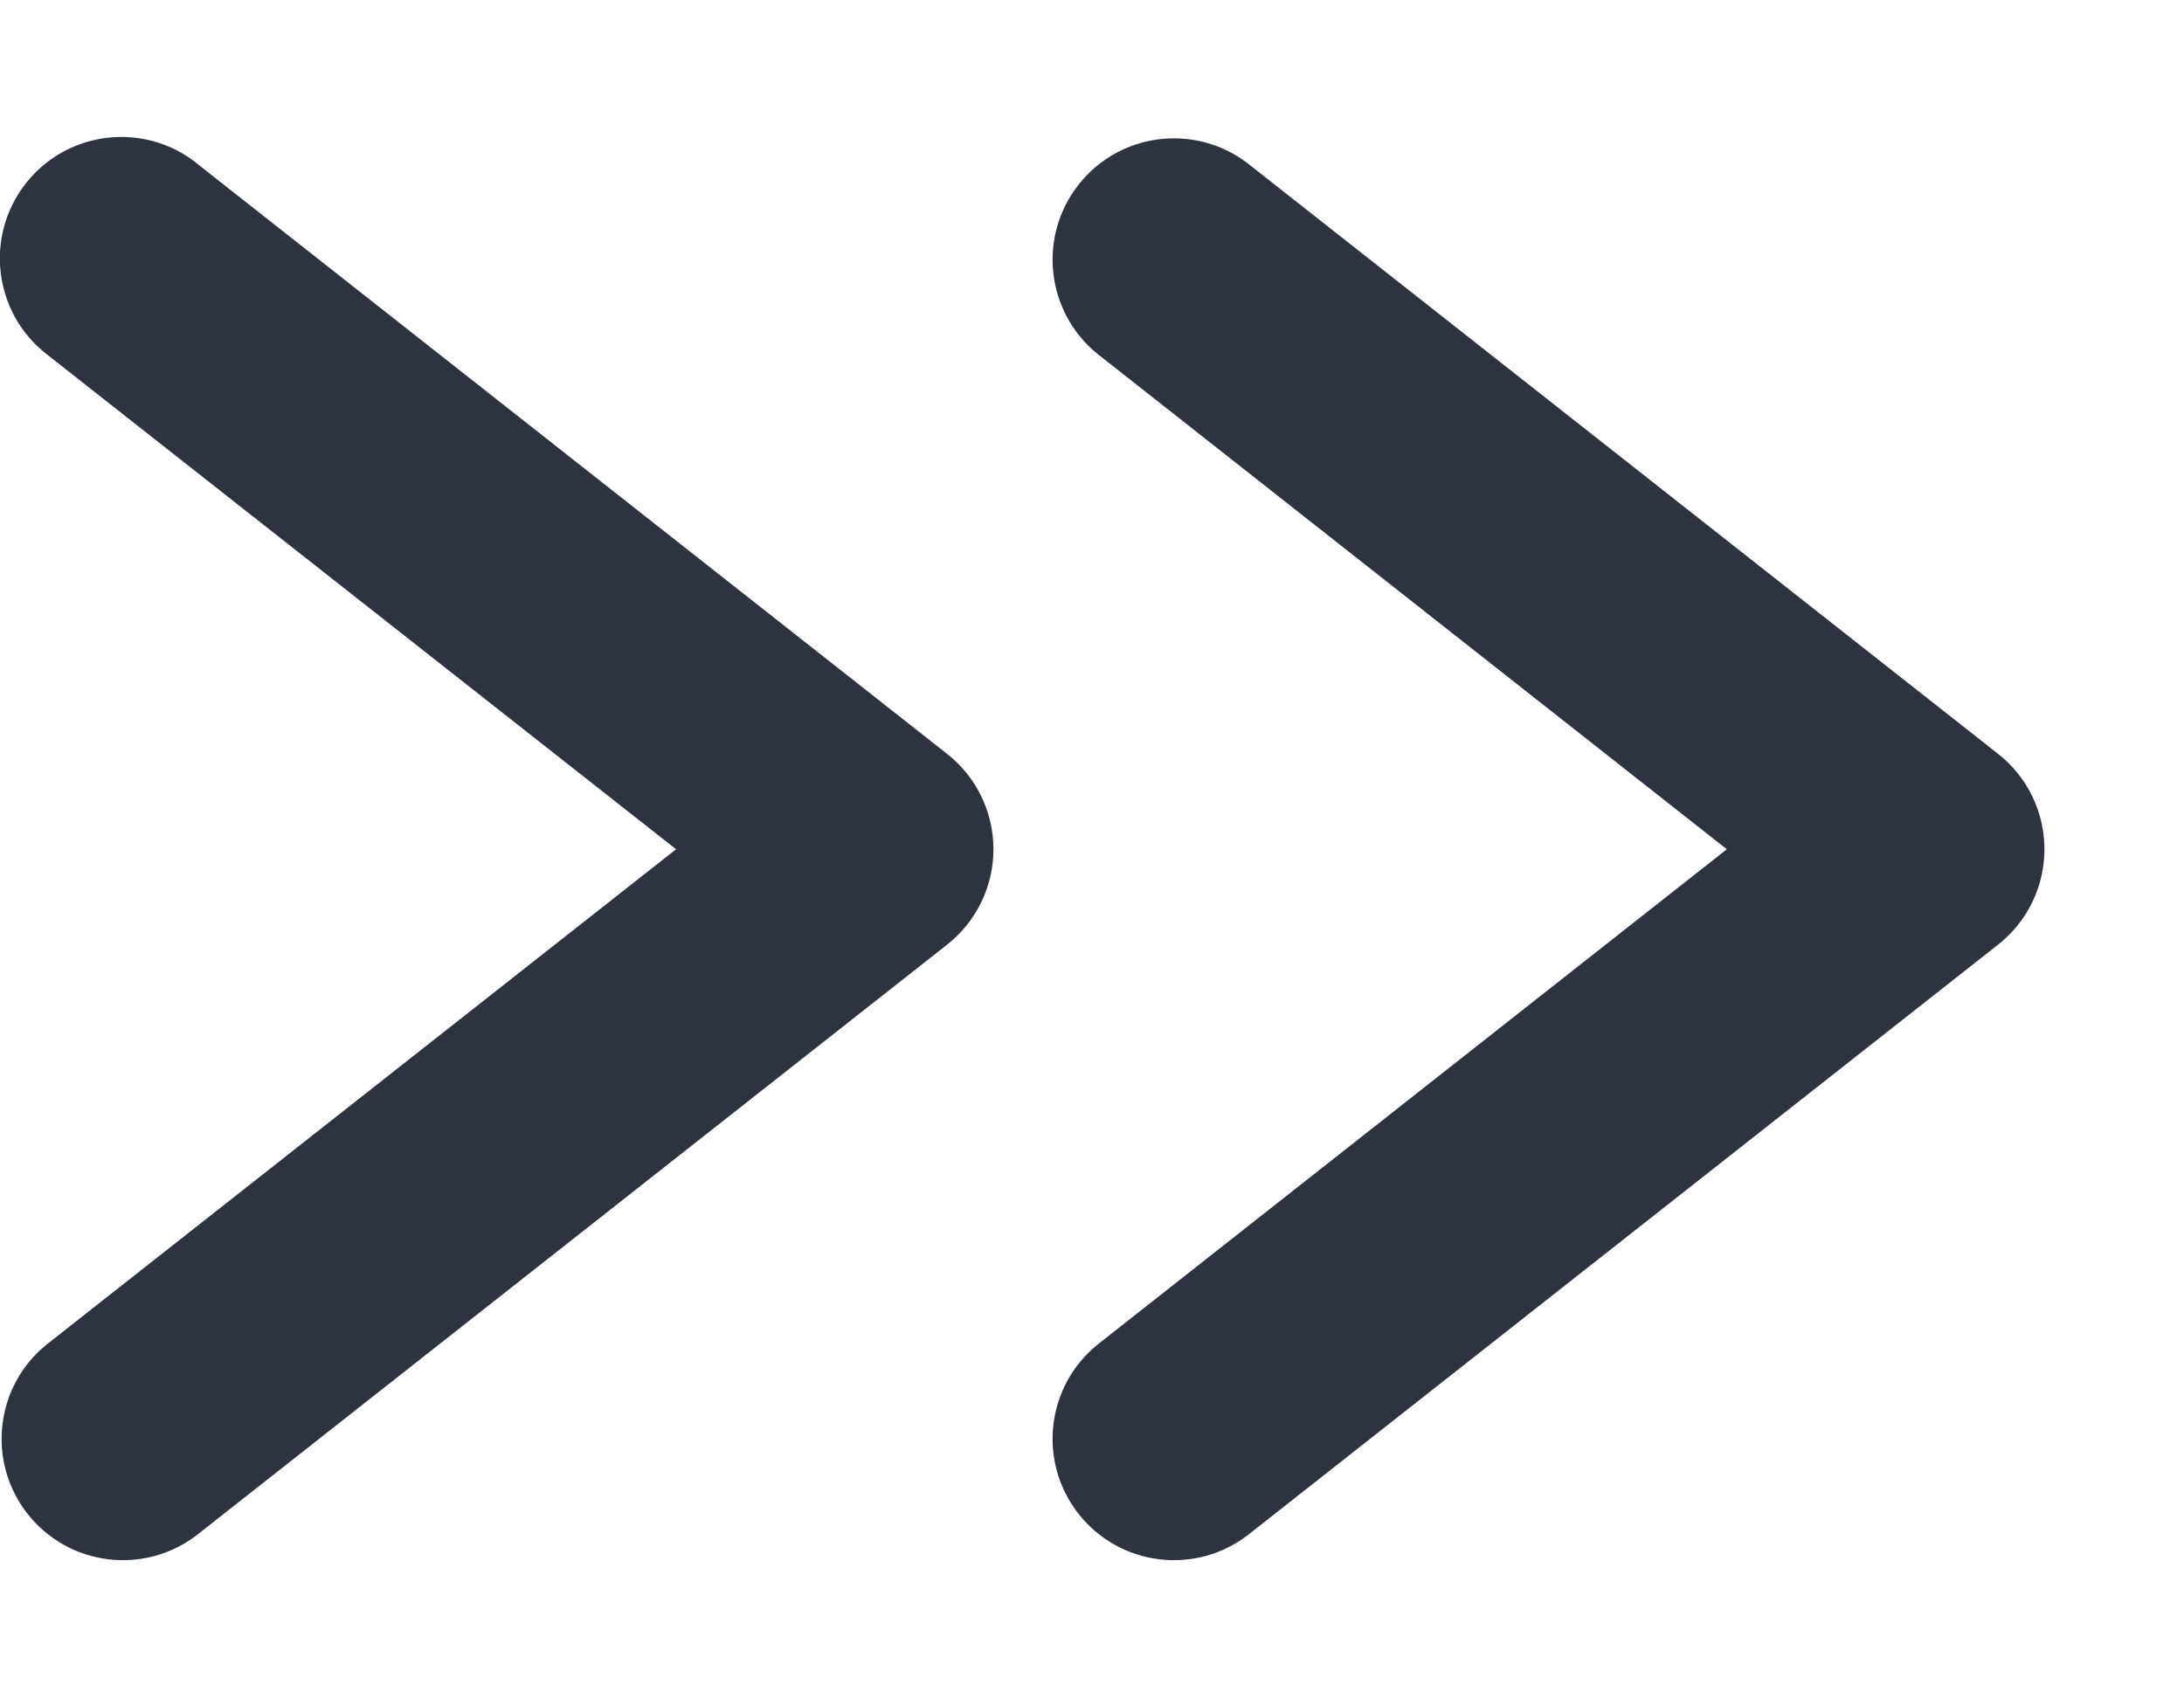
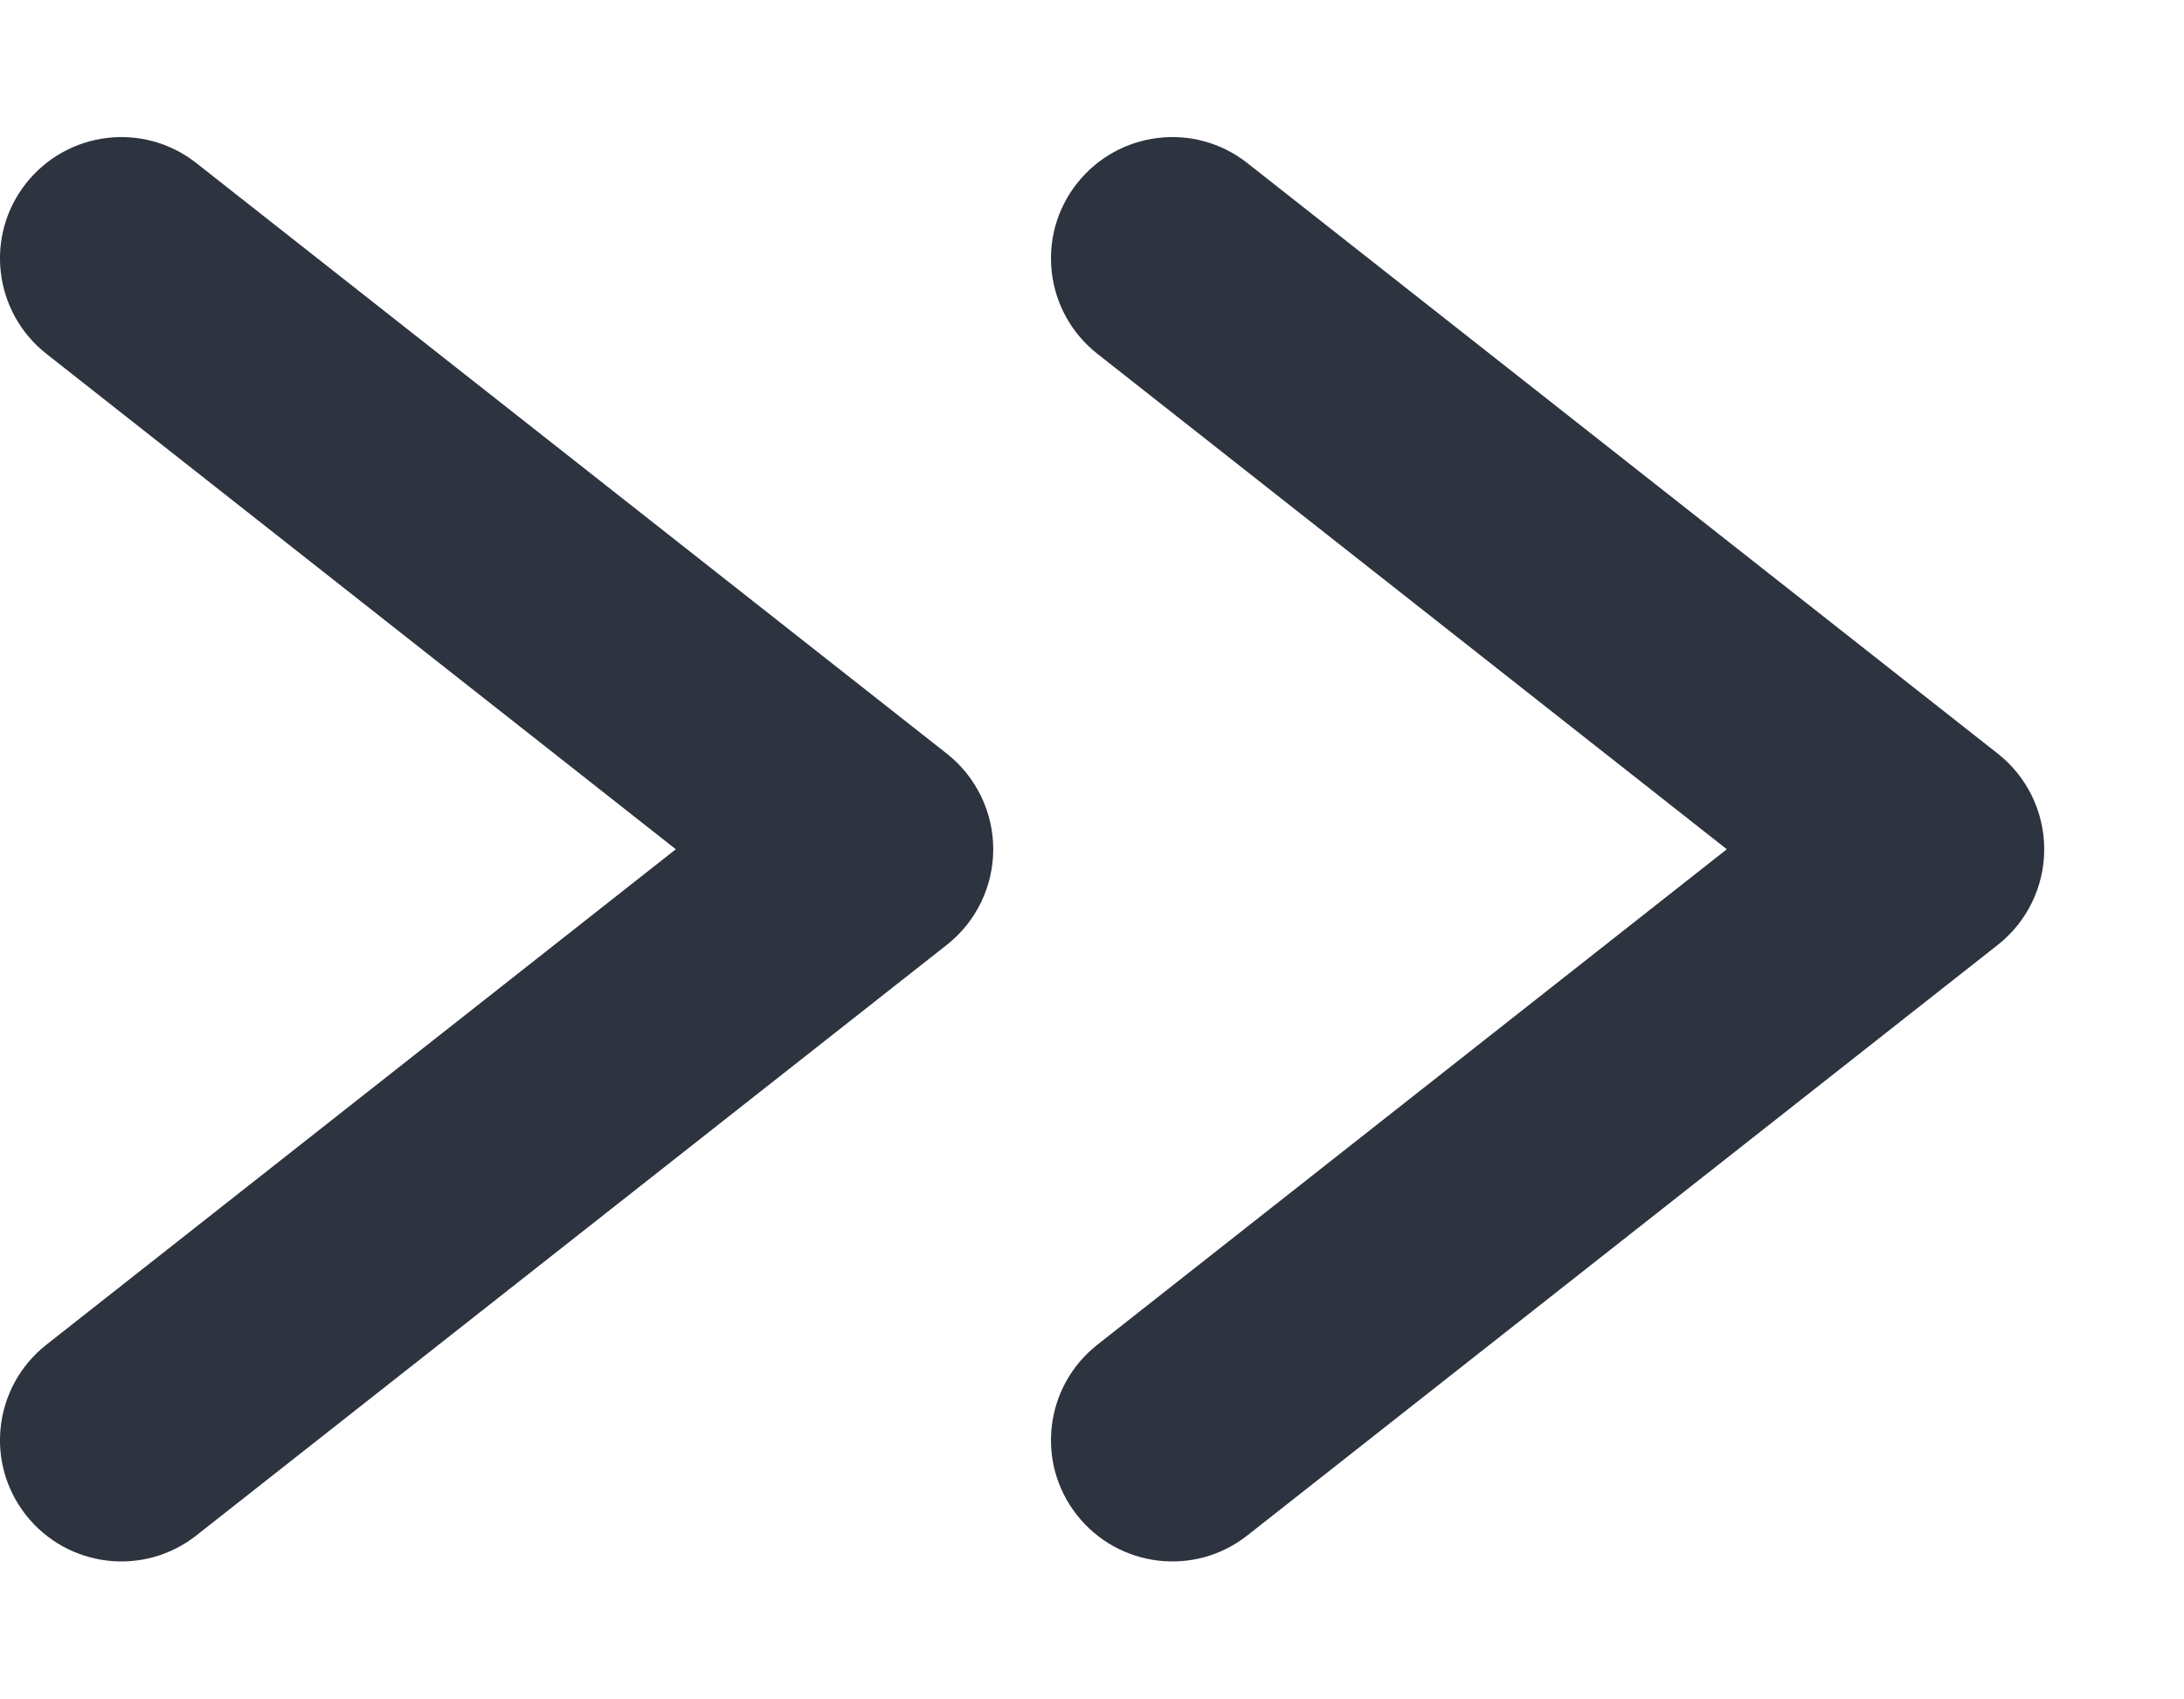
<svg xmlns="http://www.w3.org/2000/svg" viewBox="0 0 9 7" fill="none">
-   <path fill-rule="evenodd" clip-rule="evenodd" d="M.81.672a.5.5 0 0 0-.62.786L2.786 3.5.191 5.542a.5.5 0 0 0 .618.786l3.094-2.435a.5.5 0 0 0 0-.786L.809.672Zm4.33 0a.5.5 0 0 0-.618.786L7.116 3.5 4.522 5.542a.5.5 0 0 0 .618.786l3.094-2.435a.5.5 0 0 0 0-.786L5.14.672Z" fill="#2D3440" />
+   <path fill-rule="evenodd" clip-rule="evenodd" d="M0.809 0.672C0.592 0.501 0.278 0.539 0.107 0.756C-0.064 0.973 -0.026 1.287 0.191 1.458L2.785 3.5L0.191 5.542C-0.026 5.713 -0.064 6.027 0.107 6.244C0.278 6.461 0.592 6.499 0.809 6.328L3.903 3.893C4.023 3.798 4.093 3.653 4.093 3.5C4.093 3.347 4.023 3.202 3.903 3.107L0.809 0.672ZM5.14 0.672C4.923 0.501 4.609 0.539 4.438 0.756C4.267 0.973 4.305 1.287 4.522 1.458L7.116 3.5L4.522 5.542C4.305 5.713 4.267 6.027 4.438 6.244C4.609 6.461 4.923 6.499 5.14 6.328L8.234 3.893C8.354 3.798 8.424 3.653 8.424 3.5C8.424 3.347 8.354 3.202 8.234 3.107L5.14 0.672Z" fill="#2D3440" />
</svg>
